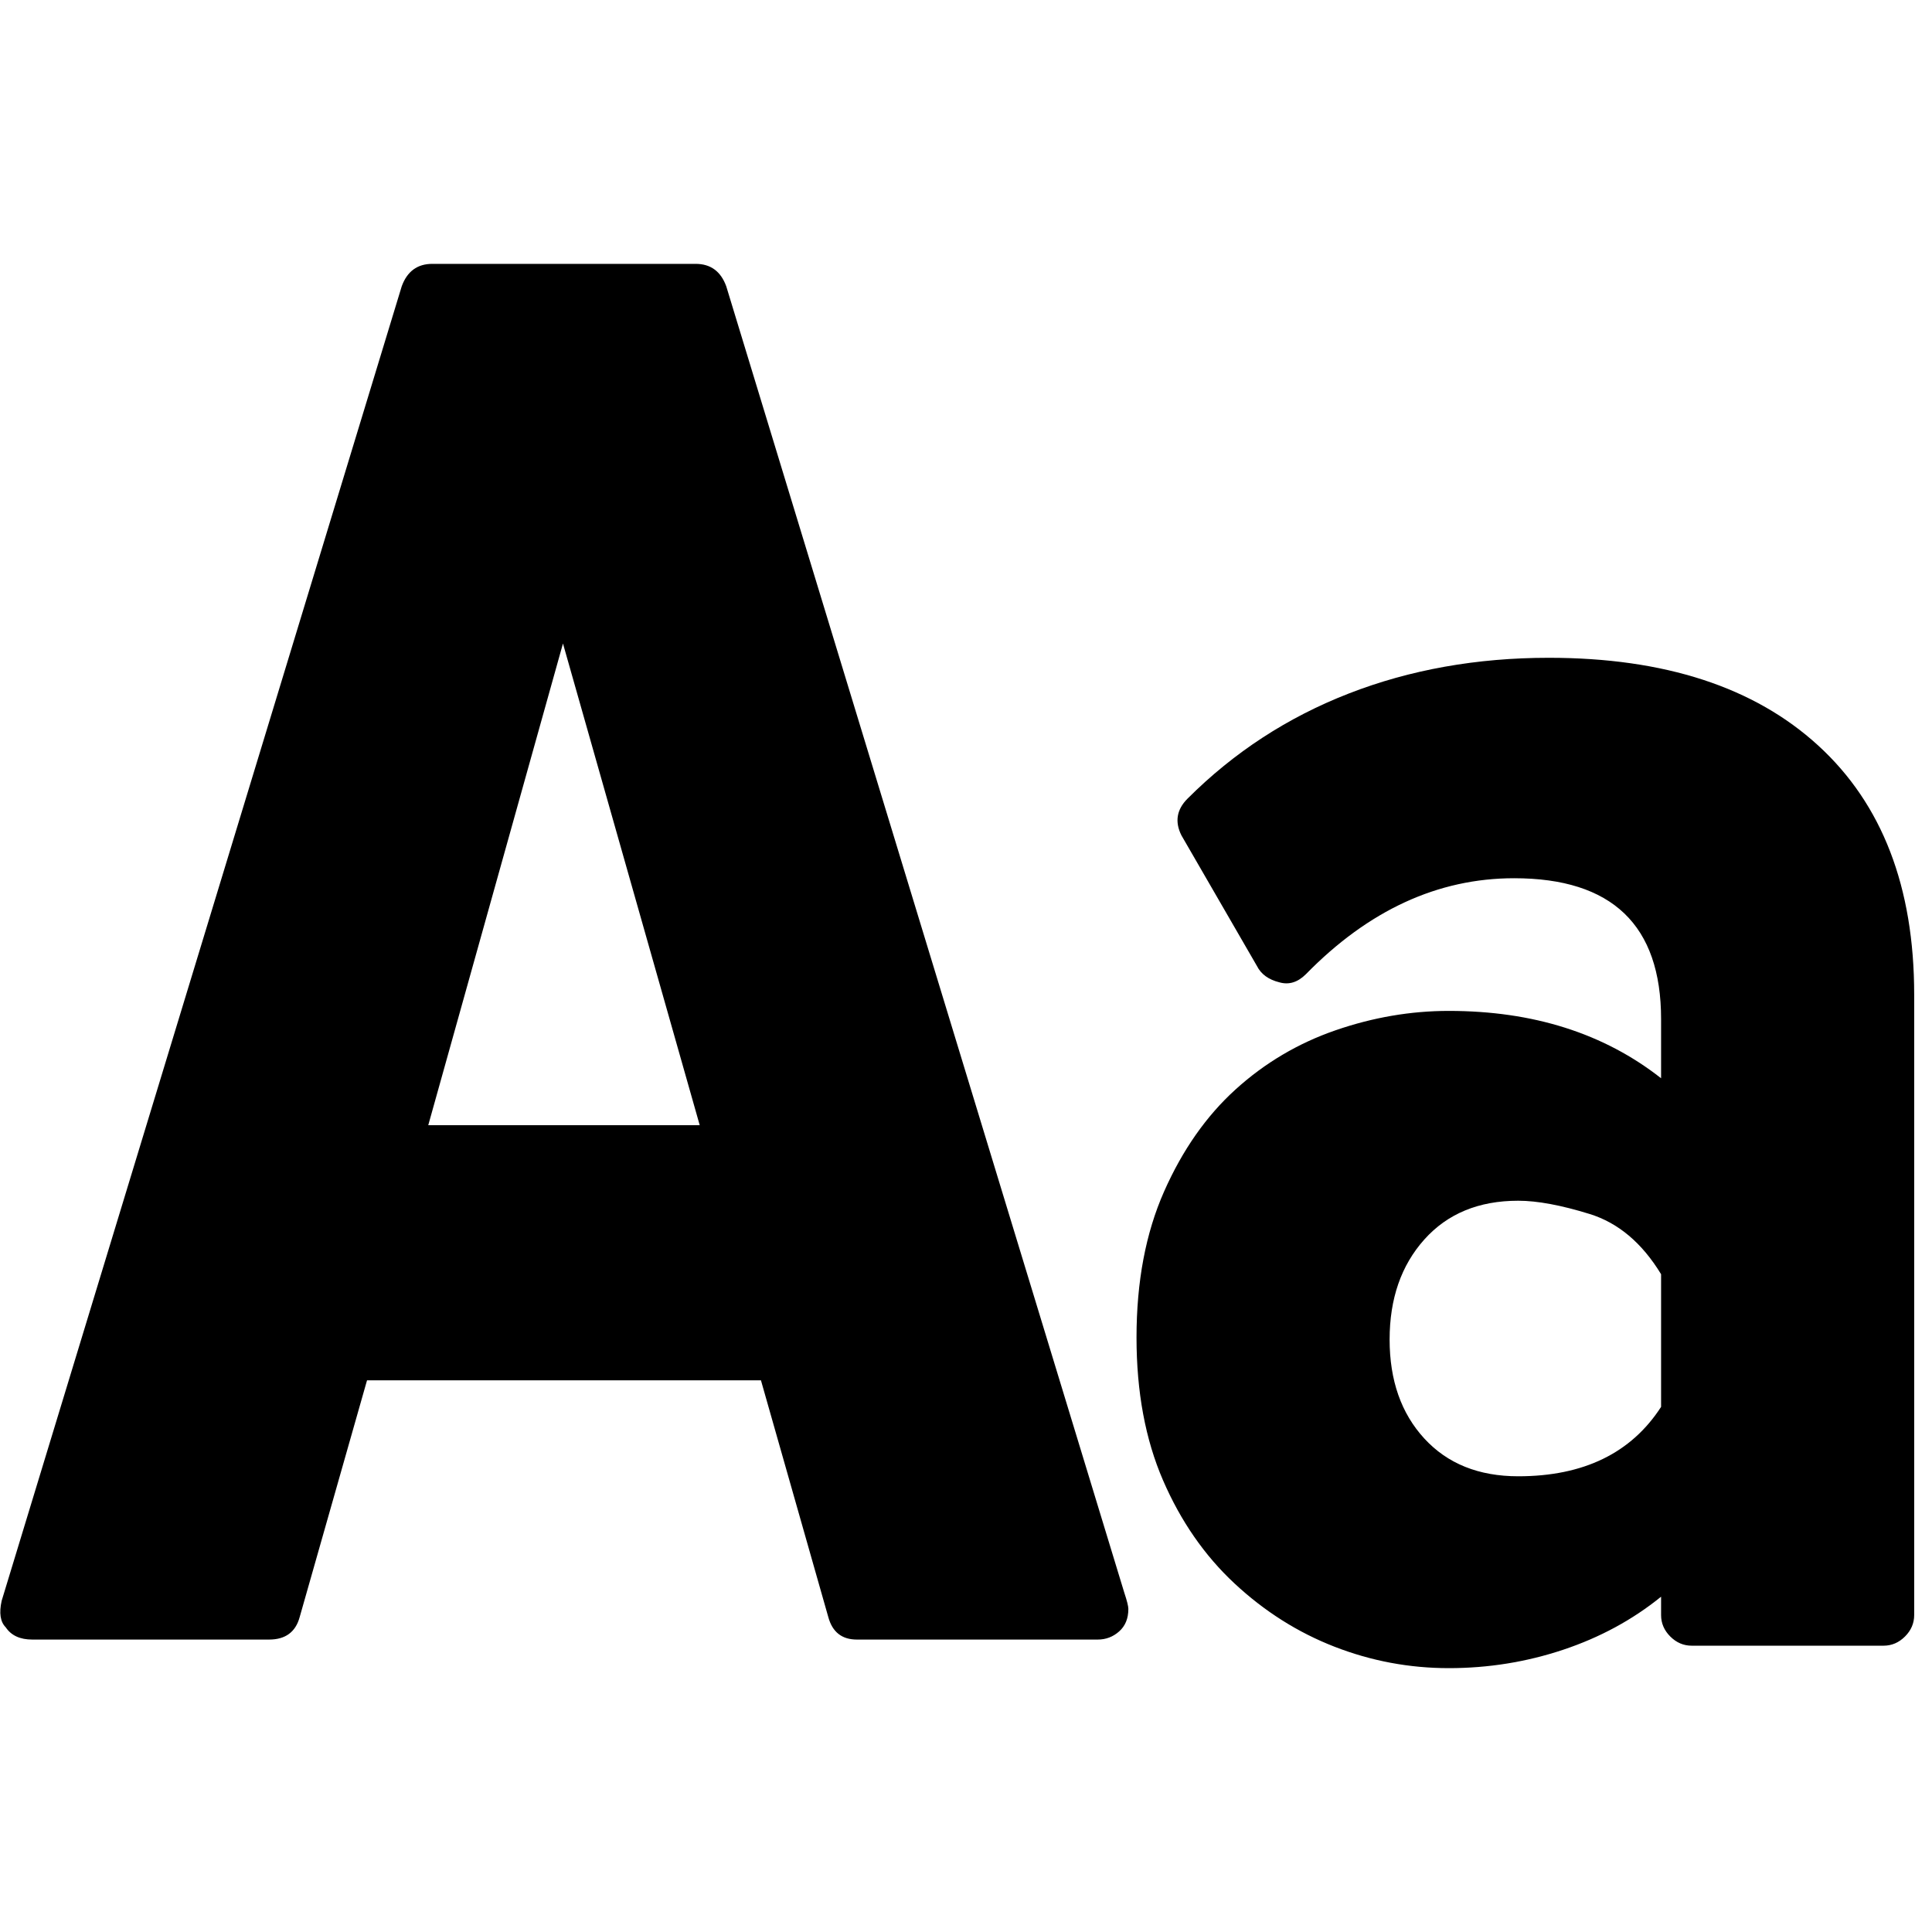
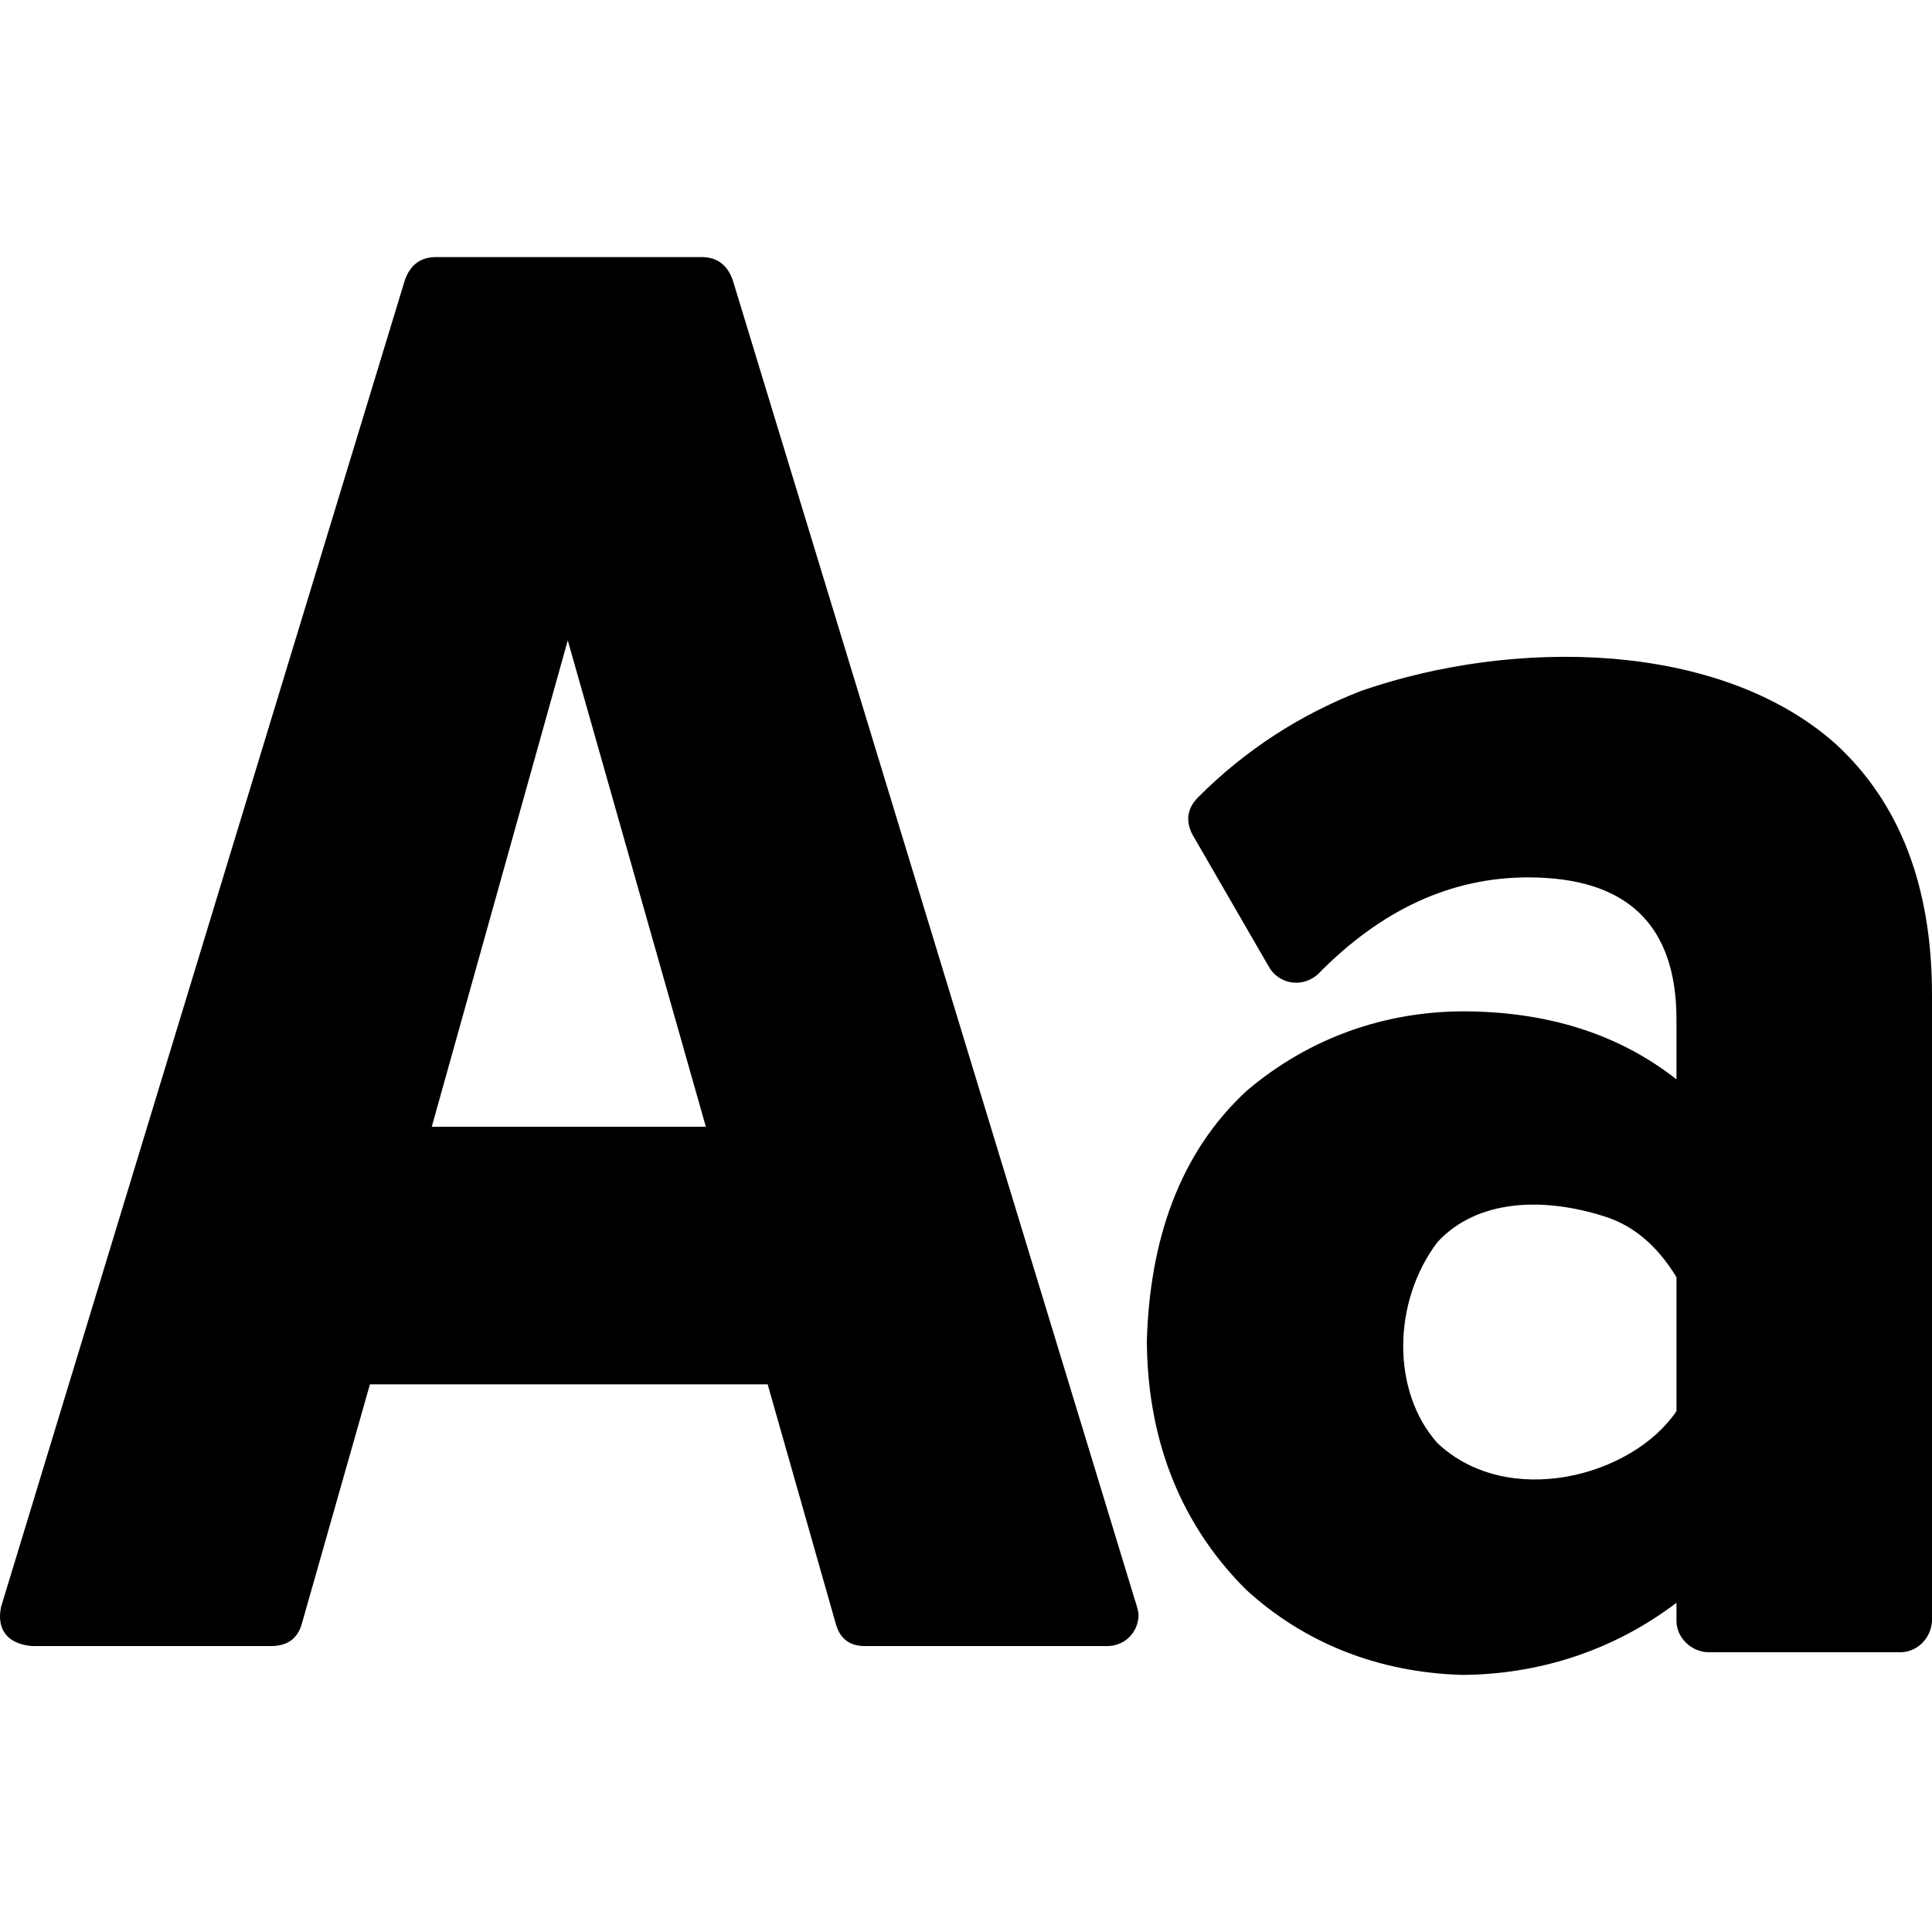
- <svg xmlns="http://www.w3.org/2000/svg" width="987.979" height="997.019" id="svg2" version="1.0">
+ <svg xmlns="http://www.w3.org/2000/svg" width="512" height="512" id="svg2" version="1.0">
  <defs id="defs4" />
-   <g id="layer1" transform="translate(-374.2178,422.7827)">
-     <g id="g7418" transform="matrix(1.053324,0,0,-1.053324,341.3697,380.1375)">
-       <path id="path7420" d="m 845,138 c -9.333,15.333 -21,25.167 -35,29.5 -14,4.333 -25.667,6.5 -35,6.5 -19.339,0 -34.672,-6.333 -46,-19 -11.333,-12.667 -17,-29 -17,-49 0,-20 5.667,-36.167 17,-48.5 11.333,-12.333 26.667,-18.5 46,-18.5 32,0 55.333,11.333 70,34 v 65 0 z m -55,302 c 56.667,0 100.667,-14.333 132,-43 31.333,-28.667 47,-69.333 47,-122 V -29 c 0,-4 -1.5,-7.5 -4.5,-10.5 -3,-3 -6.5,-4.5 -10.5,-4.5 h -94 c -4,0 -7.5,1.5 -10.5,4.5 -3,3 -4.5,6.5 -4.5,10.5 v 9 c -14,-11.333 -30,-20 -48,-26 -18,-6 -36.667,-9 -56,-9 -19.333,0 -38,3.5 -56,10.5 -18,7 -34.333,17.333 -49,31 C 621.333,0.167 609.667,17 601,37 c -8.667,20 -13,43.333 -13,70 0,27.333 4.5,51.167 13.5,71.5 9,20.333 20.667,37 35,50 14.333,13 30.667,22.667 49,29 18.333,6.333 36.833,9.5 55.5,9.5 41.333,0 76,-11 104,-33 v 29 c 0,46 -24,69 -72,69 -37.333,0 -71.333,-15.667 -102,-47 -4,-4 -8.333,-5.333 -13,-4 -5.333,1.333 -9,4 -11,8 l -37,64 c -3.333,6.667 -2.333,12.667 3,18 22.667,22.667 49,39.833 79,51.5 30,11.667 62.667,17.5 98,17.5 z M 307,447 241,211 H 374 z M 582,-18 c 1.333,-4 2,-6.667 2,-8 0,-4.667 -1.5,-8.333 -4.5,-11 -3,-2.667 -6.5,-4 -10.5,-4 h -1 -117 c -7.333,0 -12,3.667 -14,11 L 404,86 H 211 L 178,-30 c -2,-7.333 -7,-11 -15,-11 H 47 c -6,0 -10.333,2 -13,6 -2.667,2.667 -3.333,7 -2,13 l 196,644 c 2.667,7.333 7.667,11 15,11 h 129 c 7.333,0 12.333,-3.667 15,-11 L 582,-18 v 0 z" style="fill:currentColor" />
+   <g id="layer1" transform="translate(-374.2178,-62.23637)">
+     <g id="g7418" transform="matrix(0.5461247,0,0,-0.5461247,357.023,476.0664)">
+       <path id="path7420" d="m 845,138 c -9.333,15.333 -21,25.167 -35,29.5 -29.036,9.292 -61.446,8.663 -81,-12.5 -21.859,-28.954 -22.406,-72.347 0,-97.5 34.175,-32.26 94.538,-16.317 116,15.5 l 0,65 z m 77,259 c 31.333,-28.667 47,-69.333 47,-122 l 0,-304 c -0.51,-8.4 -7.404,-14.891 -15,-15 l -94,0 c -8.4,0.51 -14.891,7.404 -15,15 l 0,9 c -31.38,-23.813 -67.69,-34.785 -104,-35 -41.204,1.207 -77.023,15.785 -105,41.5 -34.452,34.478 -47.728,76.867 -48,120.5 1.356,47.738 15.144,90.702 48.5,121.5 30.771,26.029 67.163,38.258 104.5,38.5 41.333,0 76,-11 104,-33 l 0,29 c 0,46 -24,69 -72,69 -37.333,0 -71.333,-15.667 -102,-47 -8.142,-7.205 -19.621,-4.379 -24,4 l -37,64 c -3.333,6.667 -2.333,12.667 3,18 22.667,22.667 49,39.833 79,51.5 74.346,25.793 173.573,24.371 230,-25.5 z m -615,50 -66,-236 133,0 z M 582,-18 c 1.333,-4 2,-6.667 2,-8 -0.28,-8.894 -7.106,-14.899 -15,-15 l -1,0 -117,0 c -7.333,0 -12,3.667 -14,11 L 404,86 211,86 178,-30 c -2,-7.333 -7,-11 -15,-11 l -116,0 c -12.469,1.039 -17.183,8.691 -15,19 l 196,644 c 2.667,7.333 7.667,11 15,11 l 129,0 c 7.333,0 12.333,-3.667 15,-11 L 582,-18 z" style="fill:currentColor" />
    </g>
  </g>
</svg>
